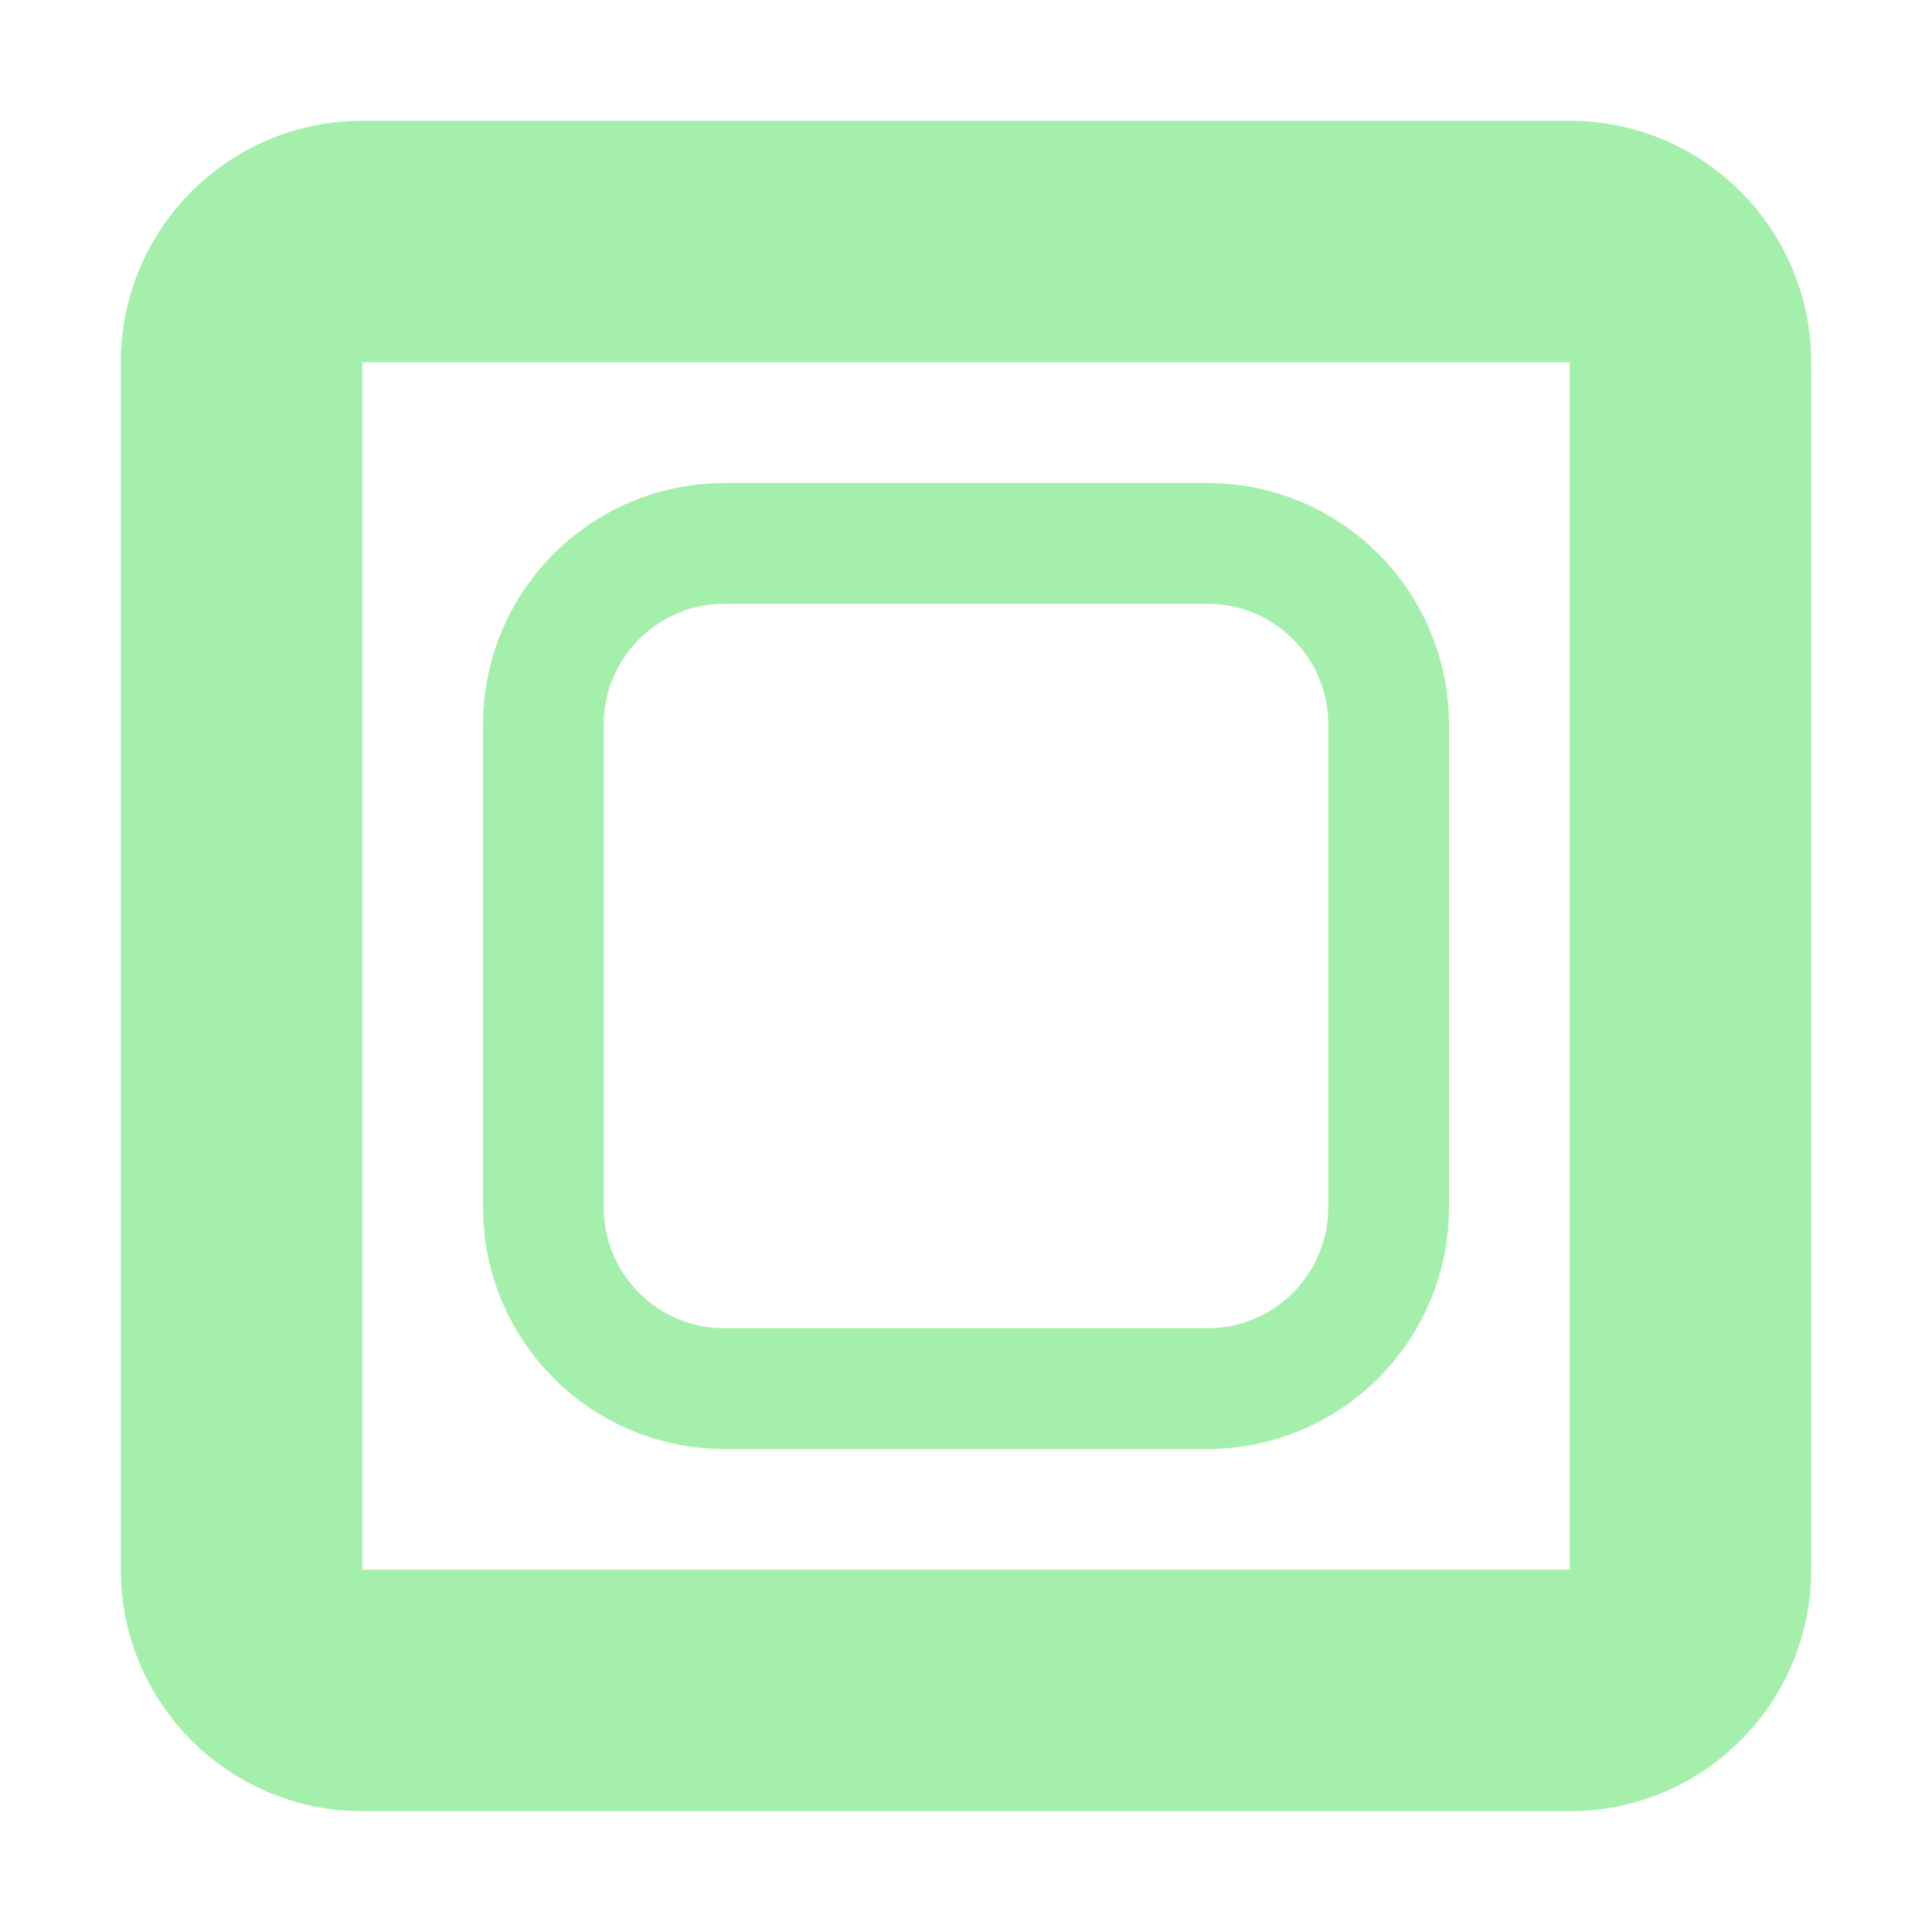
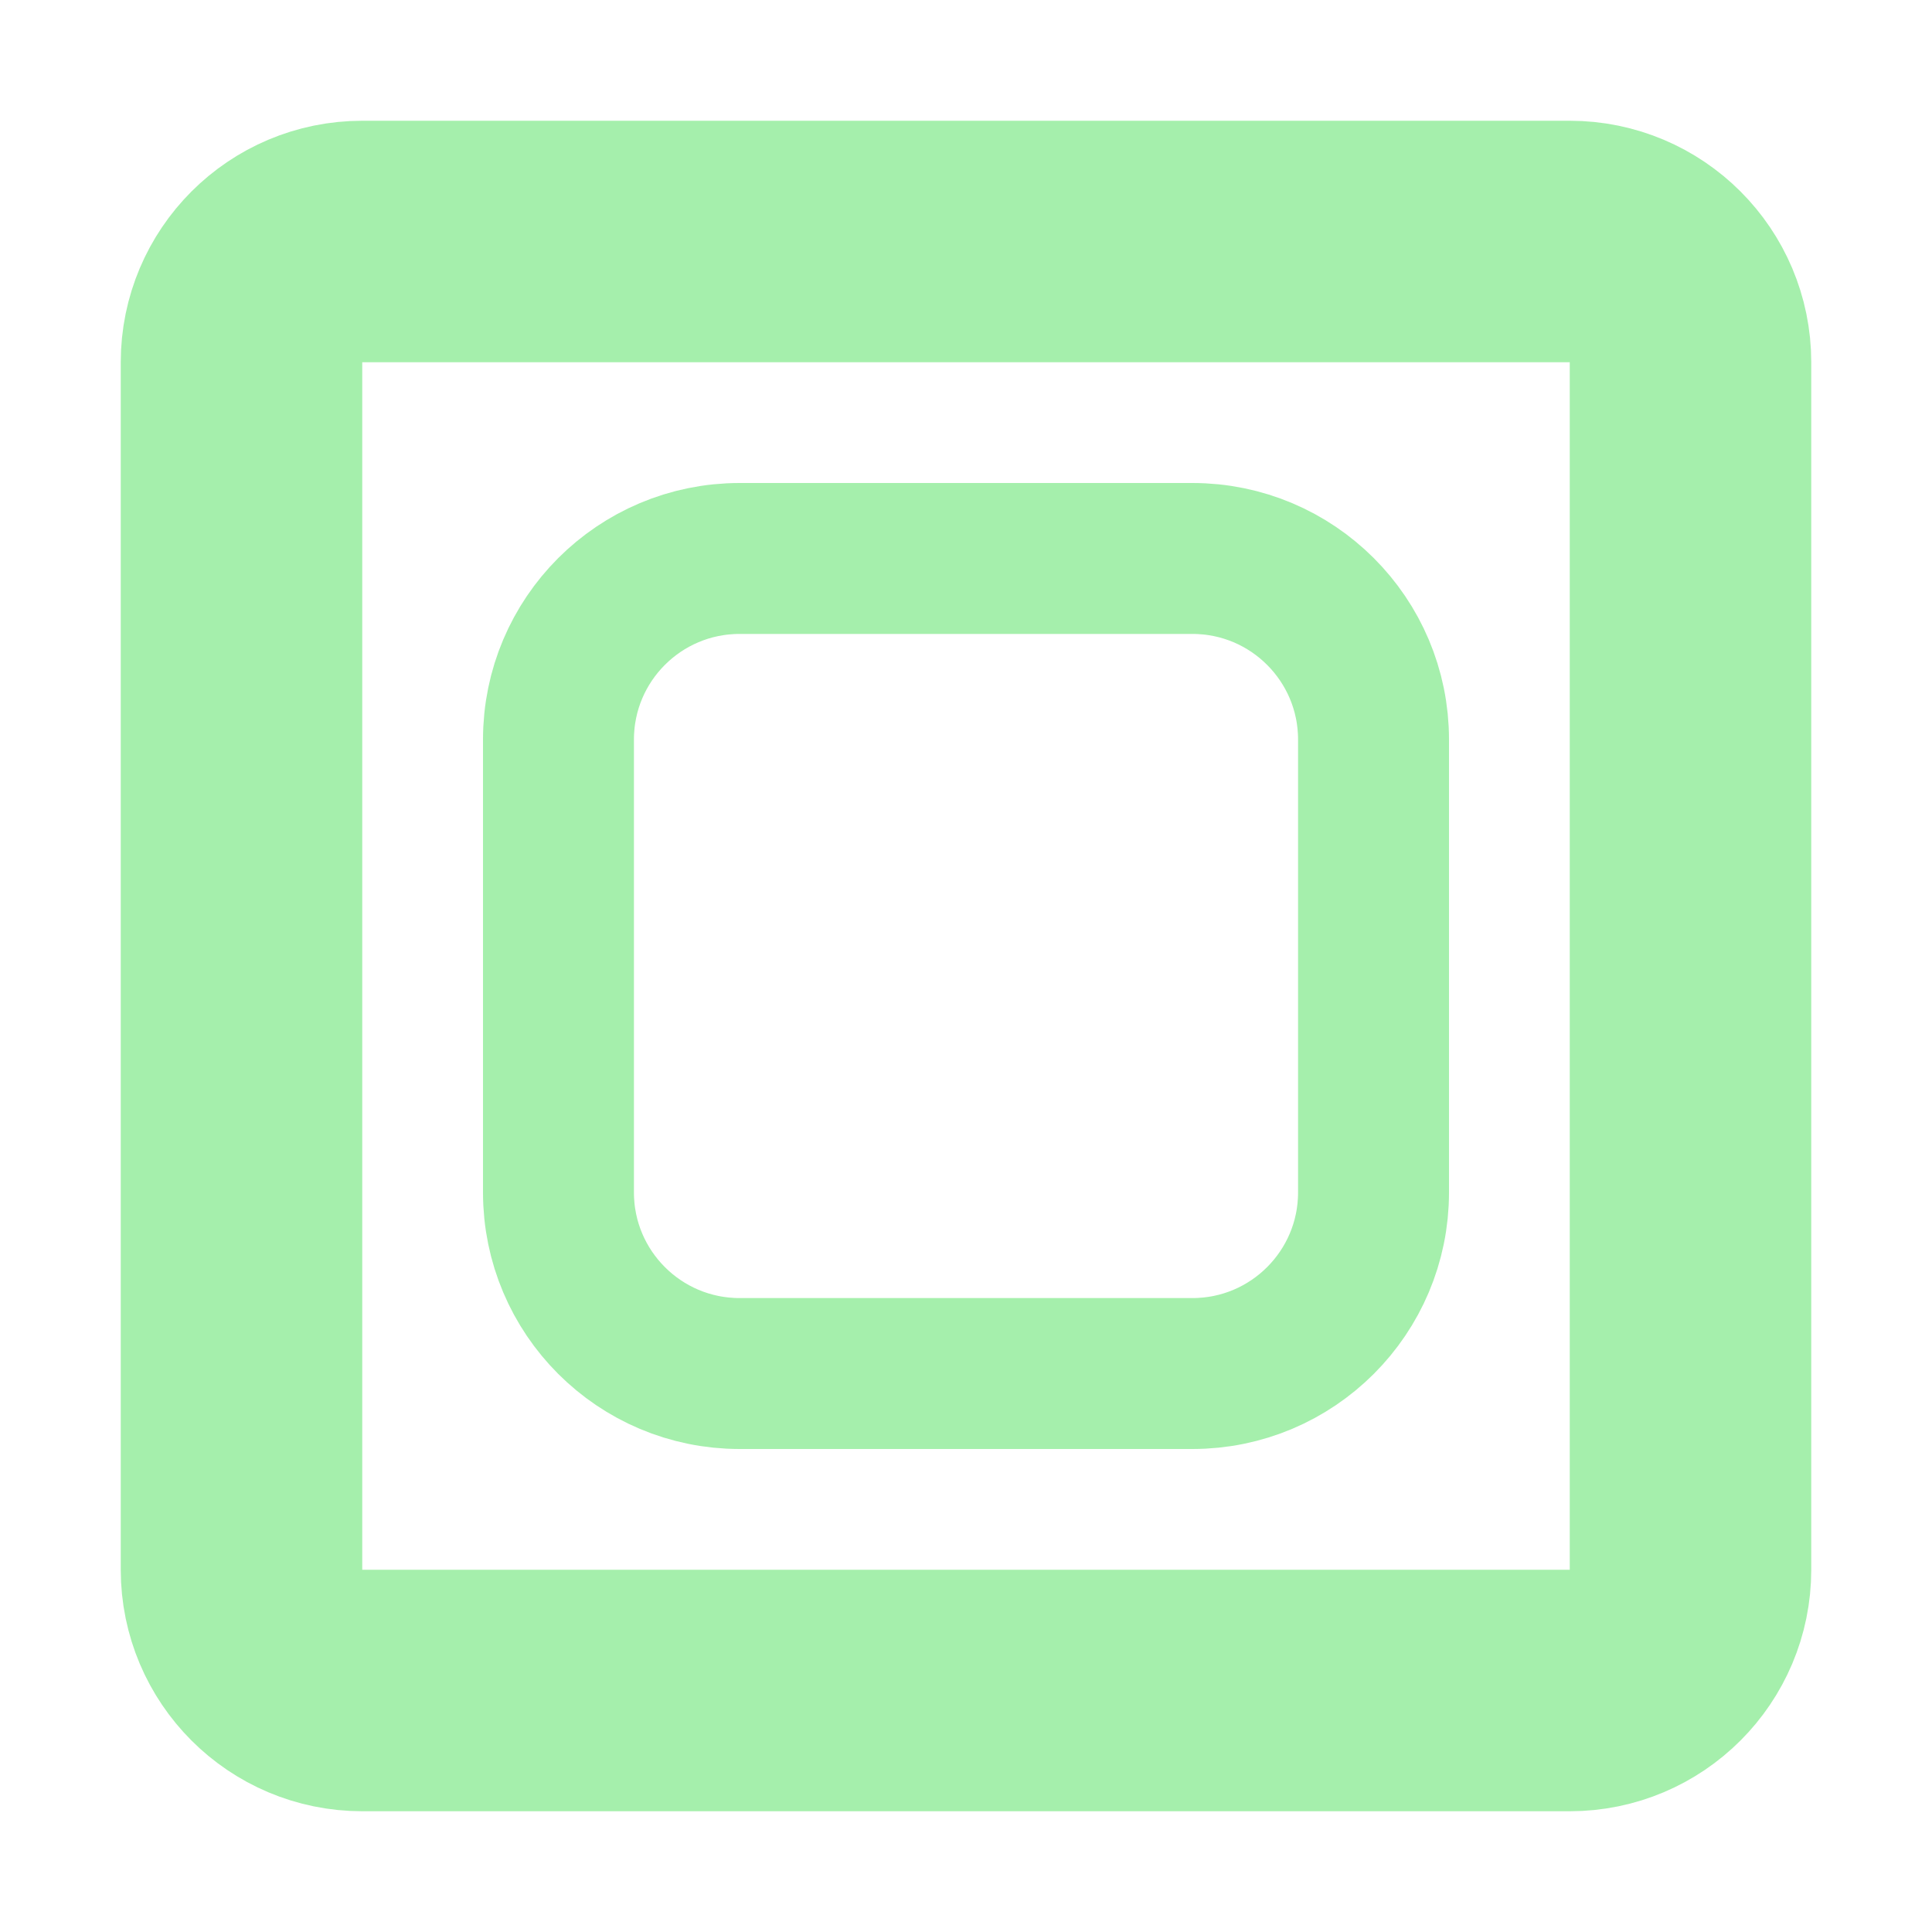
<svg xmlns="http://www.w3.org/2000/svg" height="16" viewBox="0 0 16 16" width="16">
  <g fill="none" stroke="#a5efac">
    <rect x="2" y="2" rx="1" width="12" height="12" stroke-width="2" />
-     <rect x="4.5" y="4.5" rx="1.5" width="7" height="7" />
+     <rect x="4.625" y="4.625" rx="1.5" width="6.75" height="6.75" stroke-width="1.25" />
  </g>
</svg>
